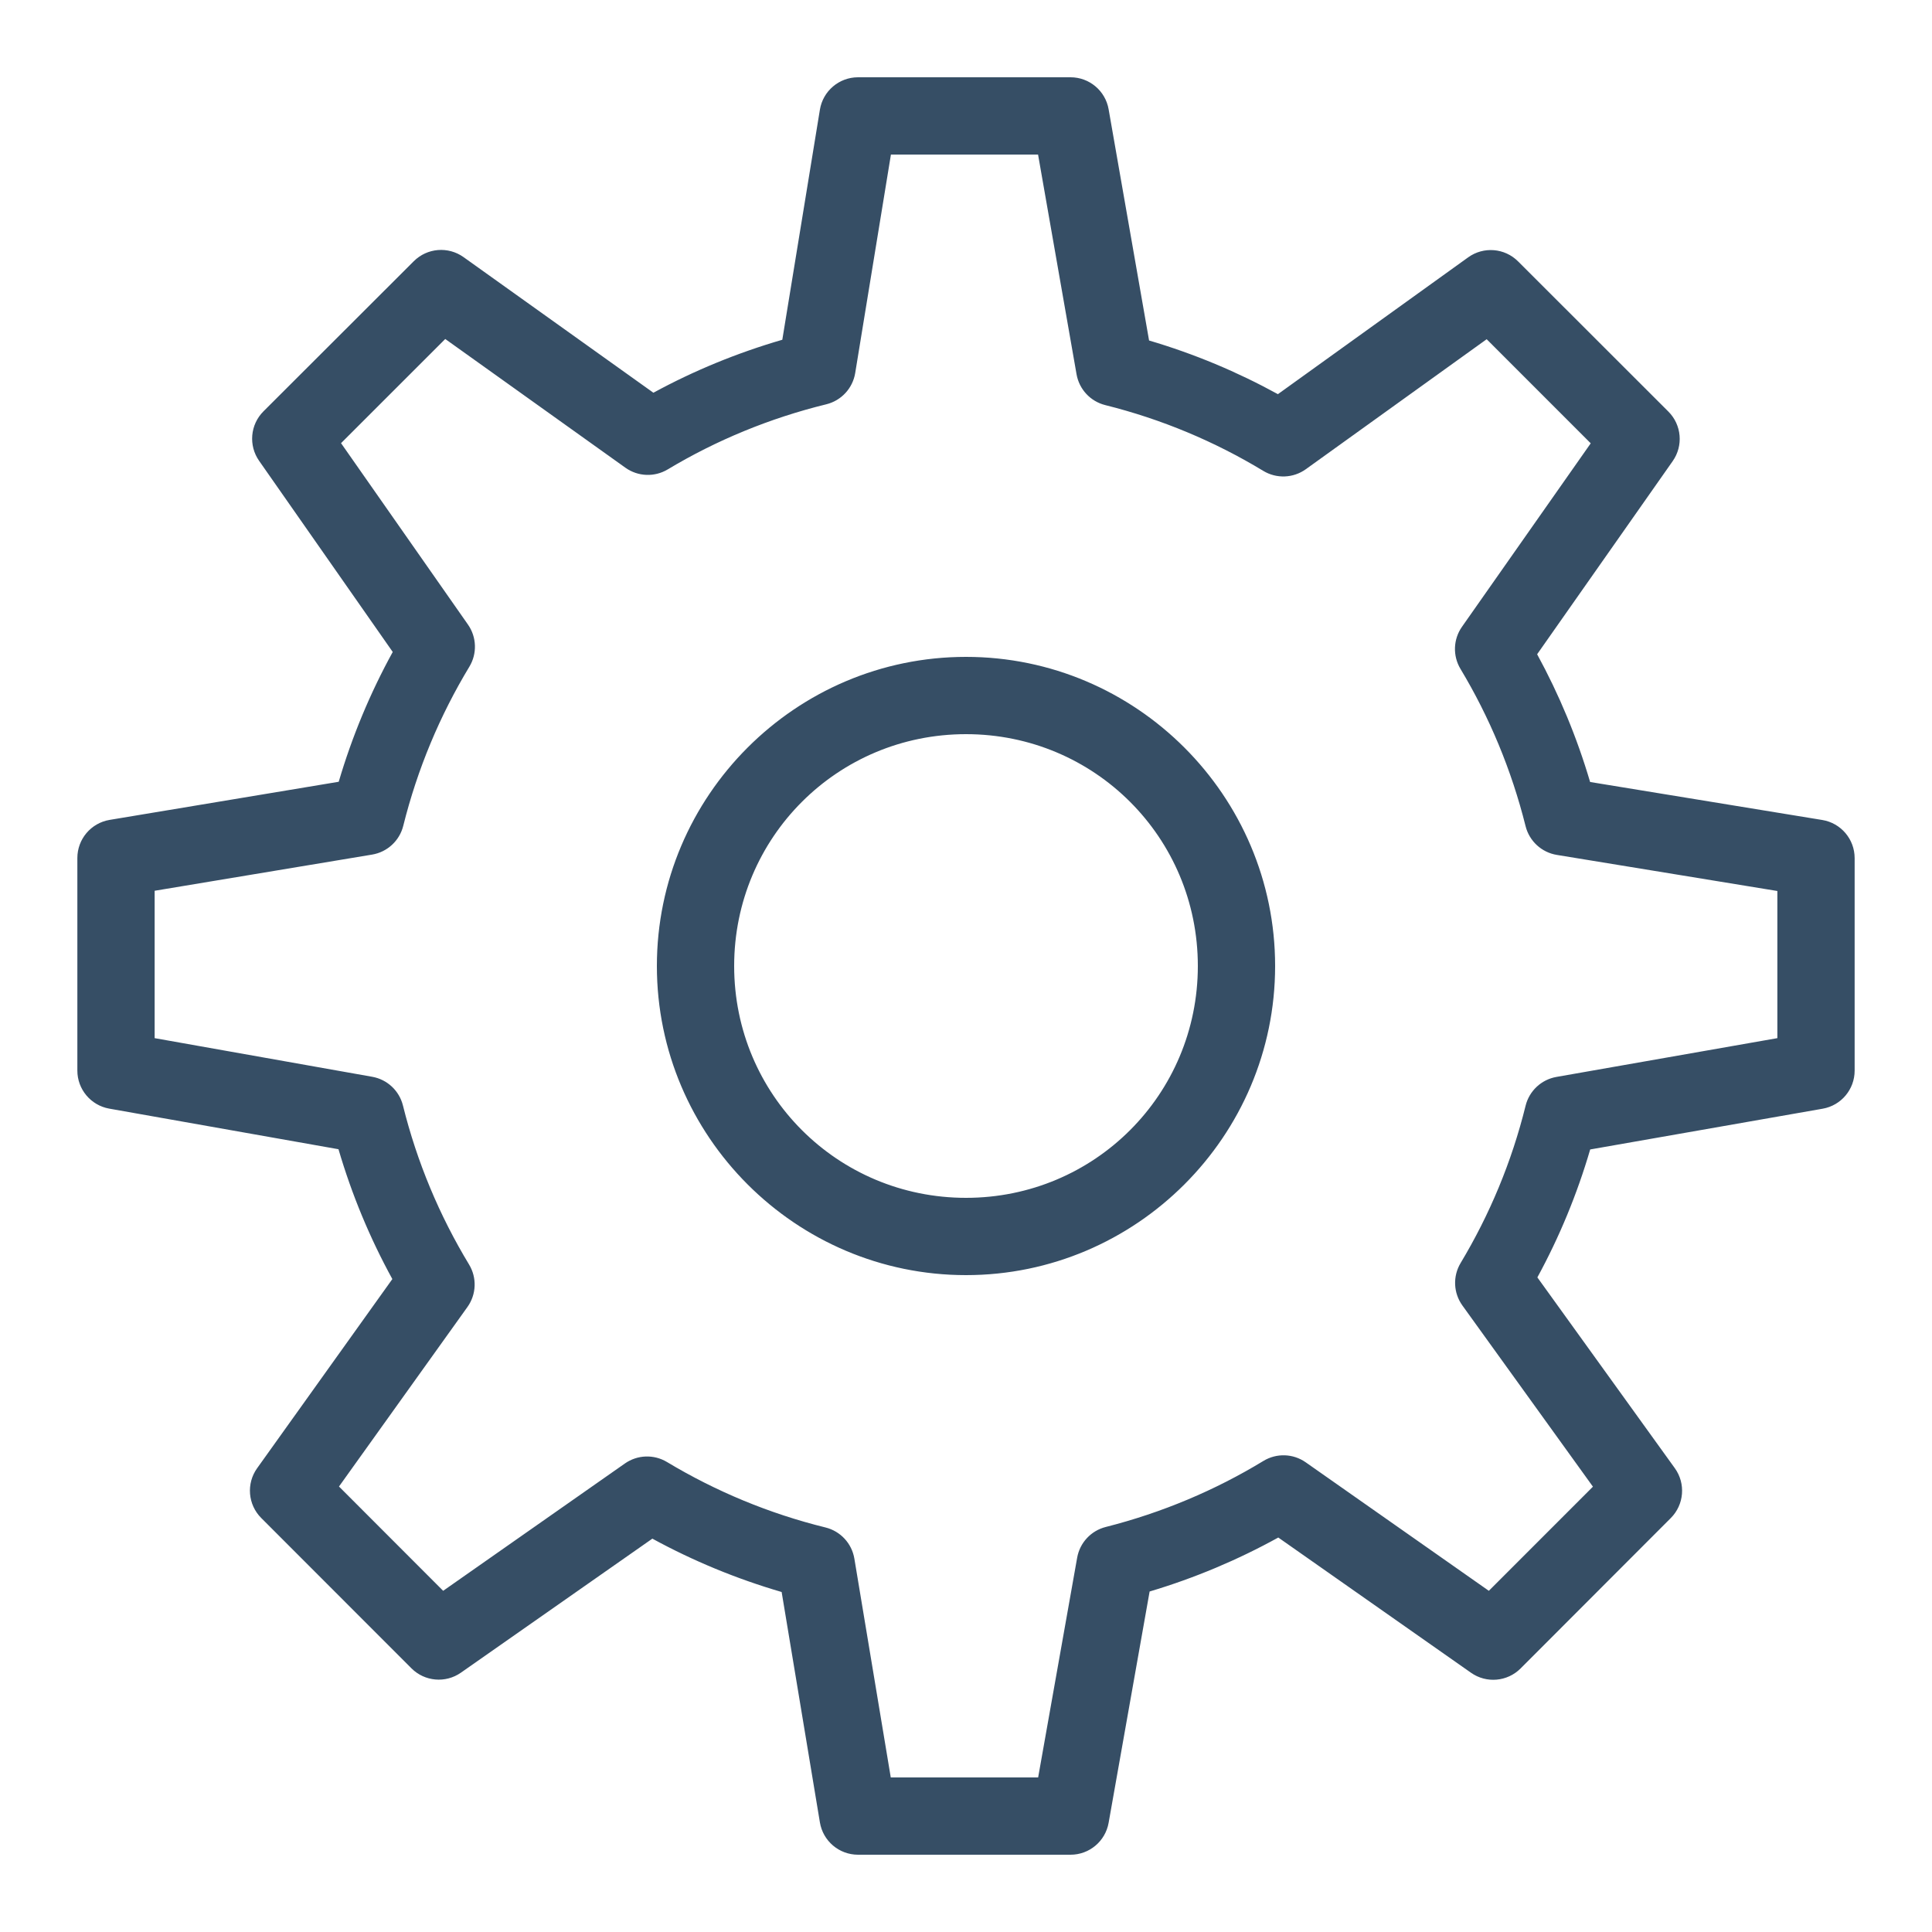
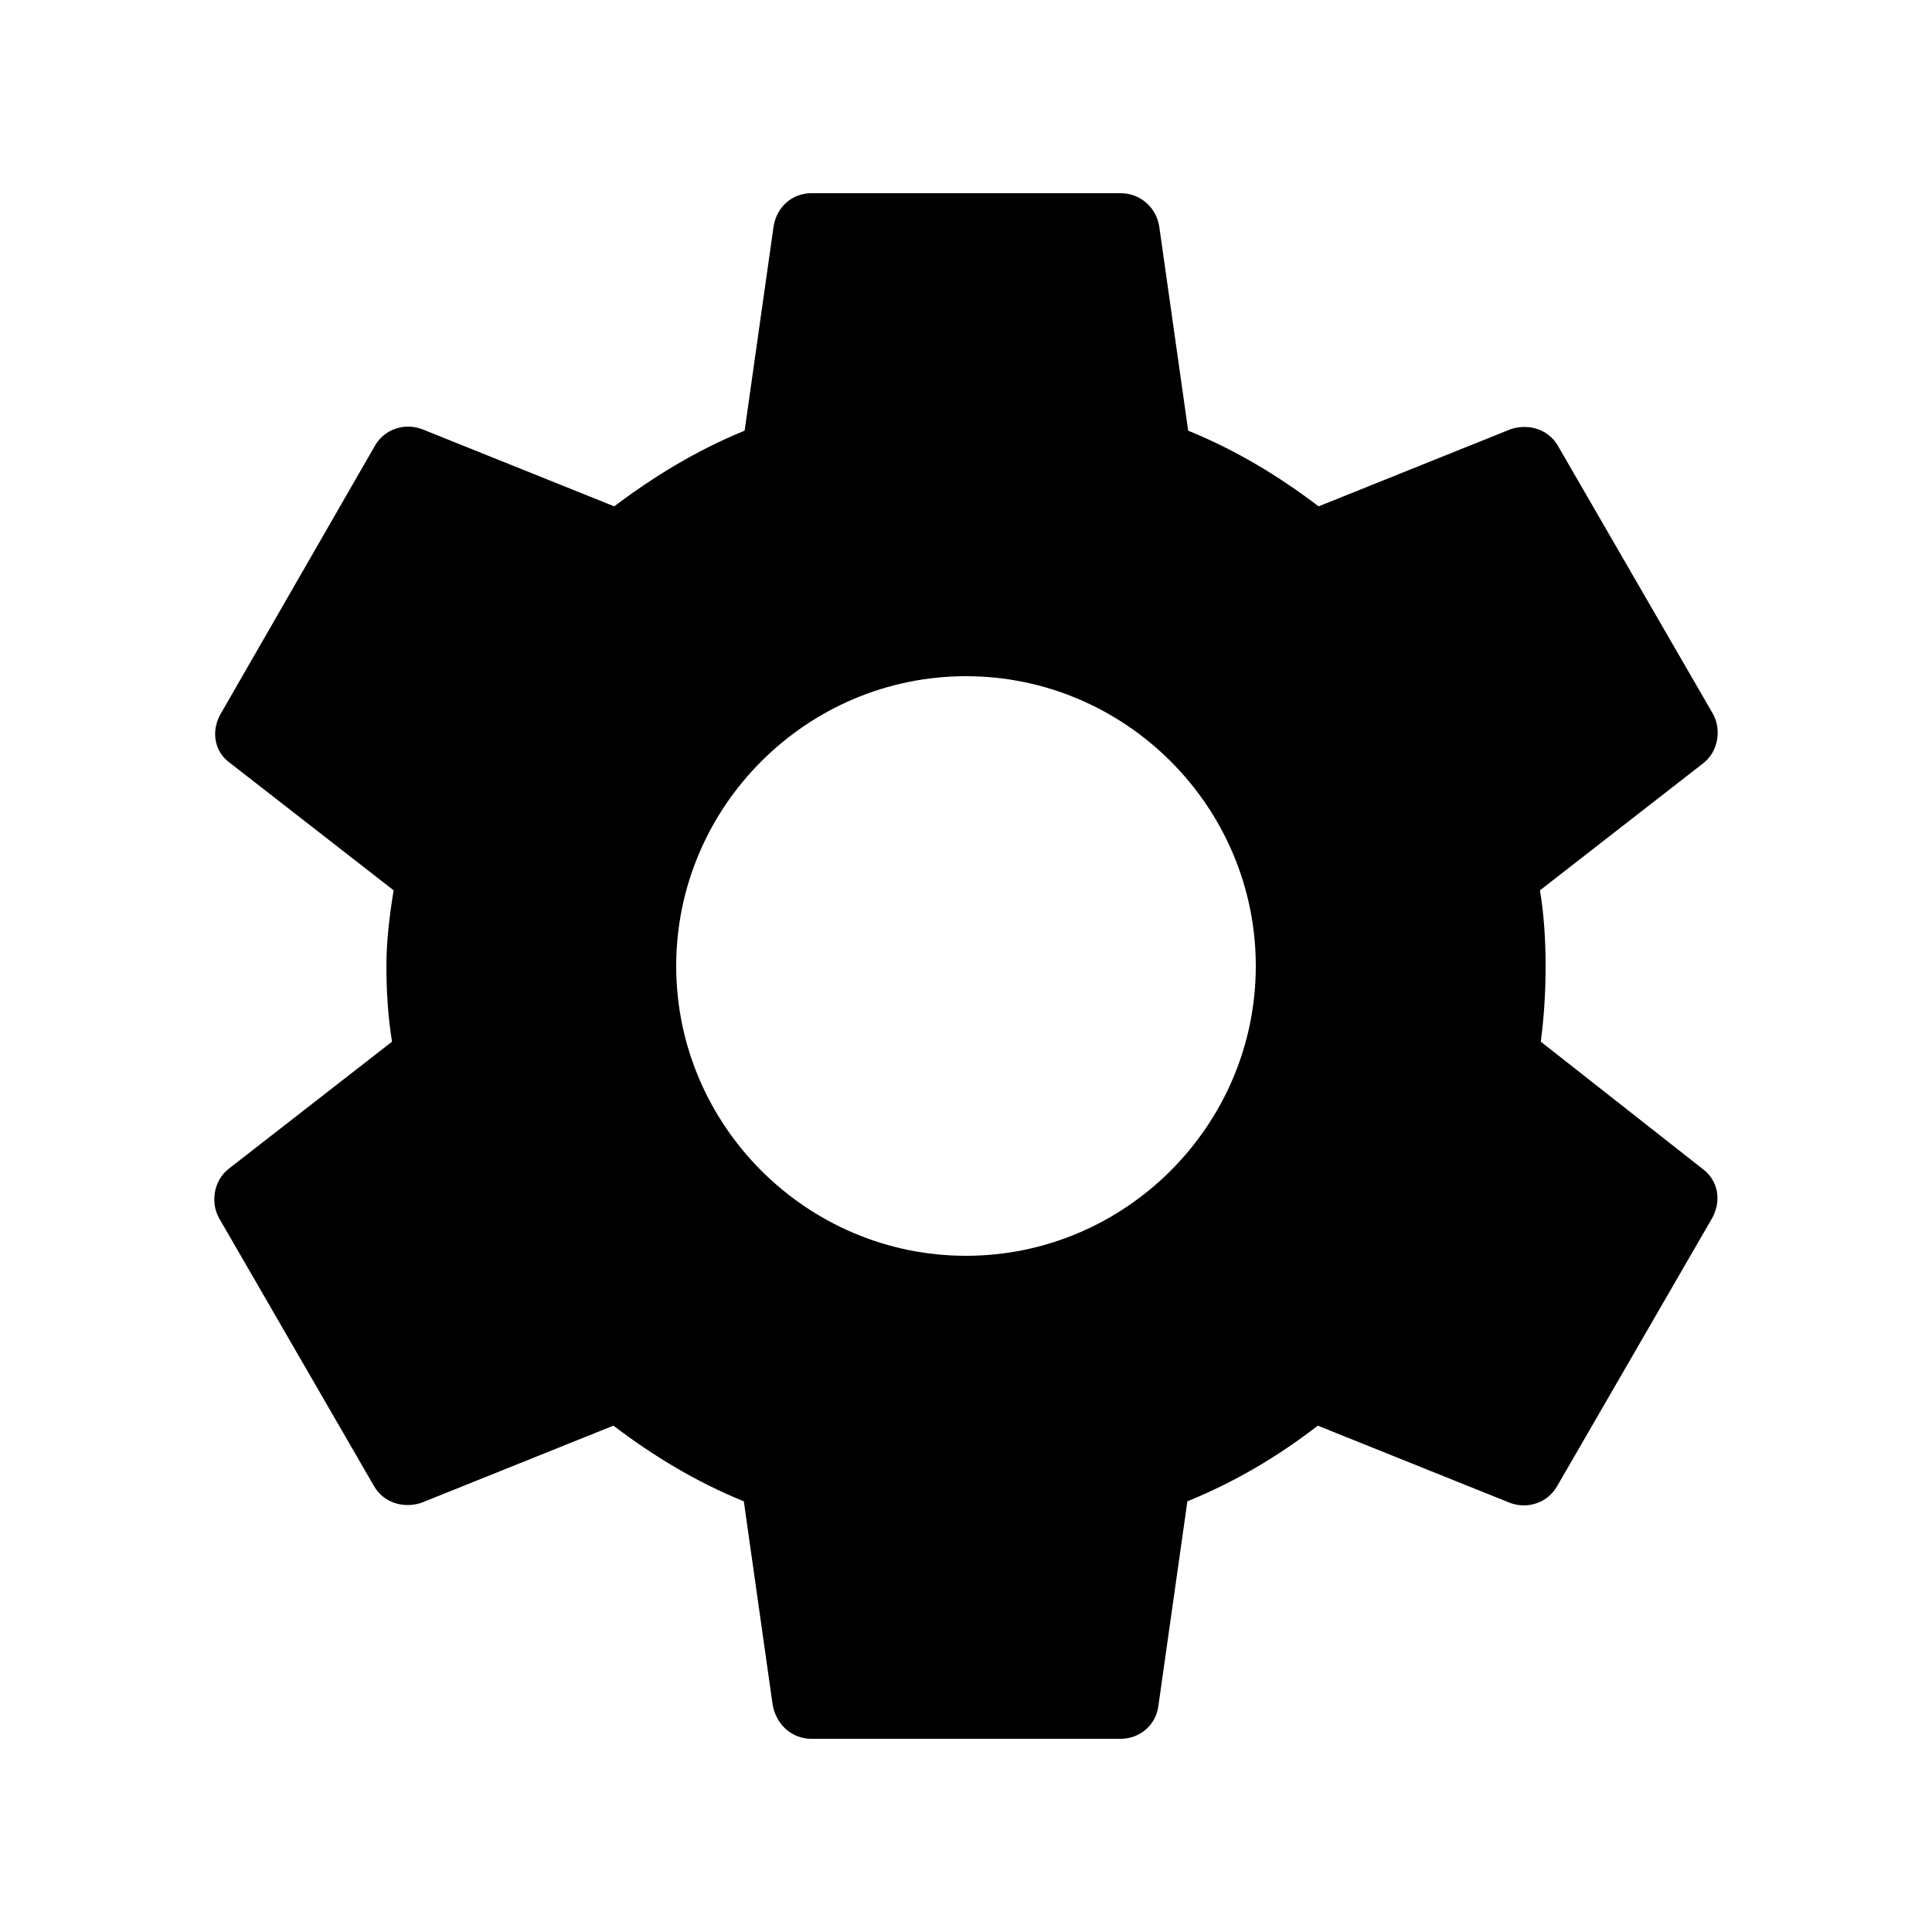
- <svg xmlns="http://www.w3.org/2000/svg" viewBox="0 0 50 50" width="50px" height="50px">
-   <path fill="#364e65" d="M 22.205 2 A 1 1 0 0 0 21.219 2.838 L 20.246 8.793 C 19.077 9.133 17.961 9.592 16.91 10.164 L 11.996 6.654 A 1 1 0 0 0 10.709 6.76 L 6.818 10.646 A 1 1 0 0 0 6.707 11.928 L 10.164 16.873 C 9.583 17.93 9.114 19.052 8.766 20.232 L 2.836 21.219 A 1 1 0 0 0 2.002 22.205 L 2.002 27.705 A 1 1 0 0 0 2.826 28.691 L 8.76 29.742 C 9.106 30.921 9.573 32.043 10.154 33.102 L 6.654 37.998 A 1 1 0 0 0 6.76 39.285 L 10.648 43.176 A 1 1 0 0 0 11.928 43.289 L 16.883 39.82 C 17.937 40.395 19.055 40.858 20.229 41.201 L 21.219 47.164 A 1 1 0 0 0 22.205 48 L 27.705 48 A 1 1 0 0 0 28.691 47.174 L 29.752 41.188 C 30.921 40.839 32.033 40.37 33.082 39.791 L 38.07 43.291 A 1 1 0 0 0 39.352 43.18 L 43.24 39.287 A 1 1 0 0 0 43.344 37.996 L 39.787 33.059 C 40.356 32.015 40.814 30.909 41.154 29.748 L 47.172 28.693 A 1 1 0 0 0 47.998 27.707 L 47.998 22.207 A 1 1 0 0 0 47.16 21.221 L 41.152 20.238 C 40.81 19.079 40.35 17.975 39.781 16.932 L 43.289 11.934 A 1 1 0 0 0 43.178 10.652 L 39.287 6.764 A 1 1 0 0 0 37.996 6.66 L 33.072 10.201 C 32.023 9.625 30.91 9.158 29.738 8.812 L 28.691 2.828 A 1 1 0 0 0 27.705 2 L 22.205 2 z M 23.057 4 L 26.865 4 L 27.861 9.686 A 1 1 0 0 0 28.604 10.484 C 30.066 10.849 31.44 11.427 32.693 12.186 A 1 1 0 0 0 33.795 12.143 L 38.475 8.779 L 41.168 11.473 L 37.836 16.221 A 1 1 0 0 0 37.797 17.311 C 38.548 18.561 39.118 19.926 39.482 21.381 A 1 1 0 0 0 40.291 22.125 L 45.998 23.059 L 45.998 26.867 L 40.279 27.871 A 1 1 0 0 0 39.482 28.617 C 39.123 30.07 38.552 31.435 37.801 32.686 A 1 1 0 0 0 37.846 33.785 L 41.225 38.475 L 38.531 41.17 L 33.791 37.844 A 1 1 0 0 0 32.697 37.809 C 31.45 38.568 30.075 39.148 28.617 39.518 A 1 1 0 0 0 27.877 40.312 L 26.867 46 L 23.053 46 L 22.111 40.338 A 1 1 0 0 0 21.365 39.531 C 19.902 39.171 18.522 38.594 17.26 37.836 A 1 1 0 0 0 16.172 37.875 L 11.469 41.17 L 8.773 38.471 L 12.098 33.824 A 1 1 0 0 0 12.139 32.725 C 11.373 31.459 10.793 30.079 10.428 28.609 A 1 1 0 0 0 9.633 27.867 L 4.002 26.867 L 4.002 23.053 L 9.629 22.117 A 1 1 0 0 0 10.436 21.373 C 10.804 19.898 11.383 18.519 12.146 17.256 A 1 1 0 0 0 12.111 16.164 L 8.826 11.469 L 11.523 8.773 L 16.186 12.105 A 1 1 0 0 0 17.281 12.148 C 18.537 11.394 19.92 10.822 21.385 10.463 A 1 1 0 0 0 22.133 9.652 L 23.057 4 z M 25 17 C 20.594 17 17 20.594 17 25 C 17 29.406 20.594 33 25 33 C 29.406 33 33 29.406 33 25 C 33 20.594 29.406 17 25 17 z M 25 19 C 28.326 19 31 21.674 31 25 C 31 28.326 28.326 31 25 31 C 21.674 31 19 28.326 19 25 C 19 21.674 21.674 19 25 19 z" />
+ <svg xmlns="http://www.w3.org/2000/svg" enable-background="new 0 0 24 24" height="24" viewBox="0 0 24 24" width="24">
+   <g>
+     <path d="M0,0h24v24H0V0z" fill="none" />
+     <path d="M19.14,12.94c0.04-0.3,0.06-0.61,0.06-0.94c0-0.32-0.02-0.64-0.07-0.94l2.03-1.58c0.18-0.14,0.23-0.41,0.12-0.61 l-1.92-3.32c-0.12-0.22-0.37-0.29-0.59-0.22l-2.39,0.96c-0.5-0.38-1.03-0.7-1.62-0.94L14.4,2.81c-0.04-0.24-0.24-0.41-0.48-0.41 h-3.84c-0.24,0-0.43,0.17-0.47,0.41L9.25,5.35C8.66,5.59,8.12,5.92,7.63,6.29L5.24,5.33c-0.22-0.08-0.47,0-0.59,0.22L2.74,8.87 C2.62,9.08,2.66,9.34,2.86,9.48l2.03,1.58C4.84,11.36,4.8,11.69,4.8,12s0.02,0.64,0.07,0.94l-2.03,1.58 c-0.18,0.14-0.23,0.41-0.12,0.61l1.92,3.32c0.12,0.22,0.37,0.29,0.59,0.22l2.39-0.96c0.5,0.38,1.03,0.7,1.62,0.94l0.36,2.54 c0.05,0.24,0.24,0.41,0.48,0.41h3.84c0.24,0,0.44-0.17,0.47-0.41l0.36-2.54c0.59-0.24,1.13-0.56,1.62-0.94l2.39,0.96 c0.22,0.08,0.47,0,0.59-0.22l1.92-3.32c0.12-0.22,0.07-0.47-0.12-0.61L19.14,12.94z M12,15.6c-1.98,0-3.6-1.62-3.6-3.6 s1.62-3.6,3.6-3.6s3.6,1.62,3.6,3.6S13.98,15.6,12,15.6z" />
+   </g>
</svg>
